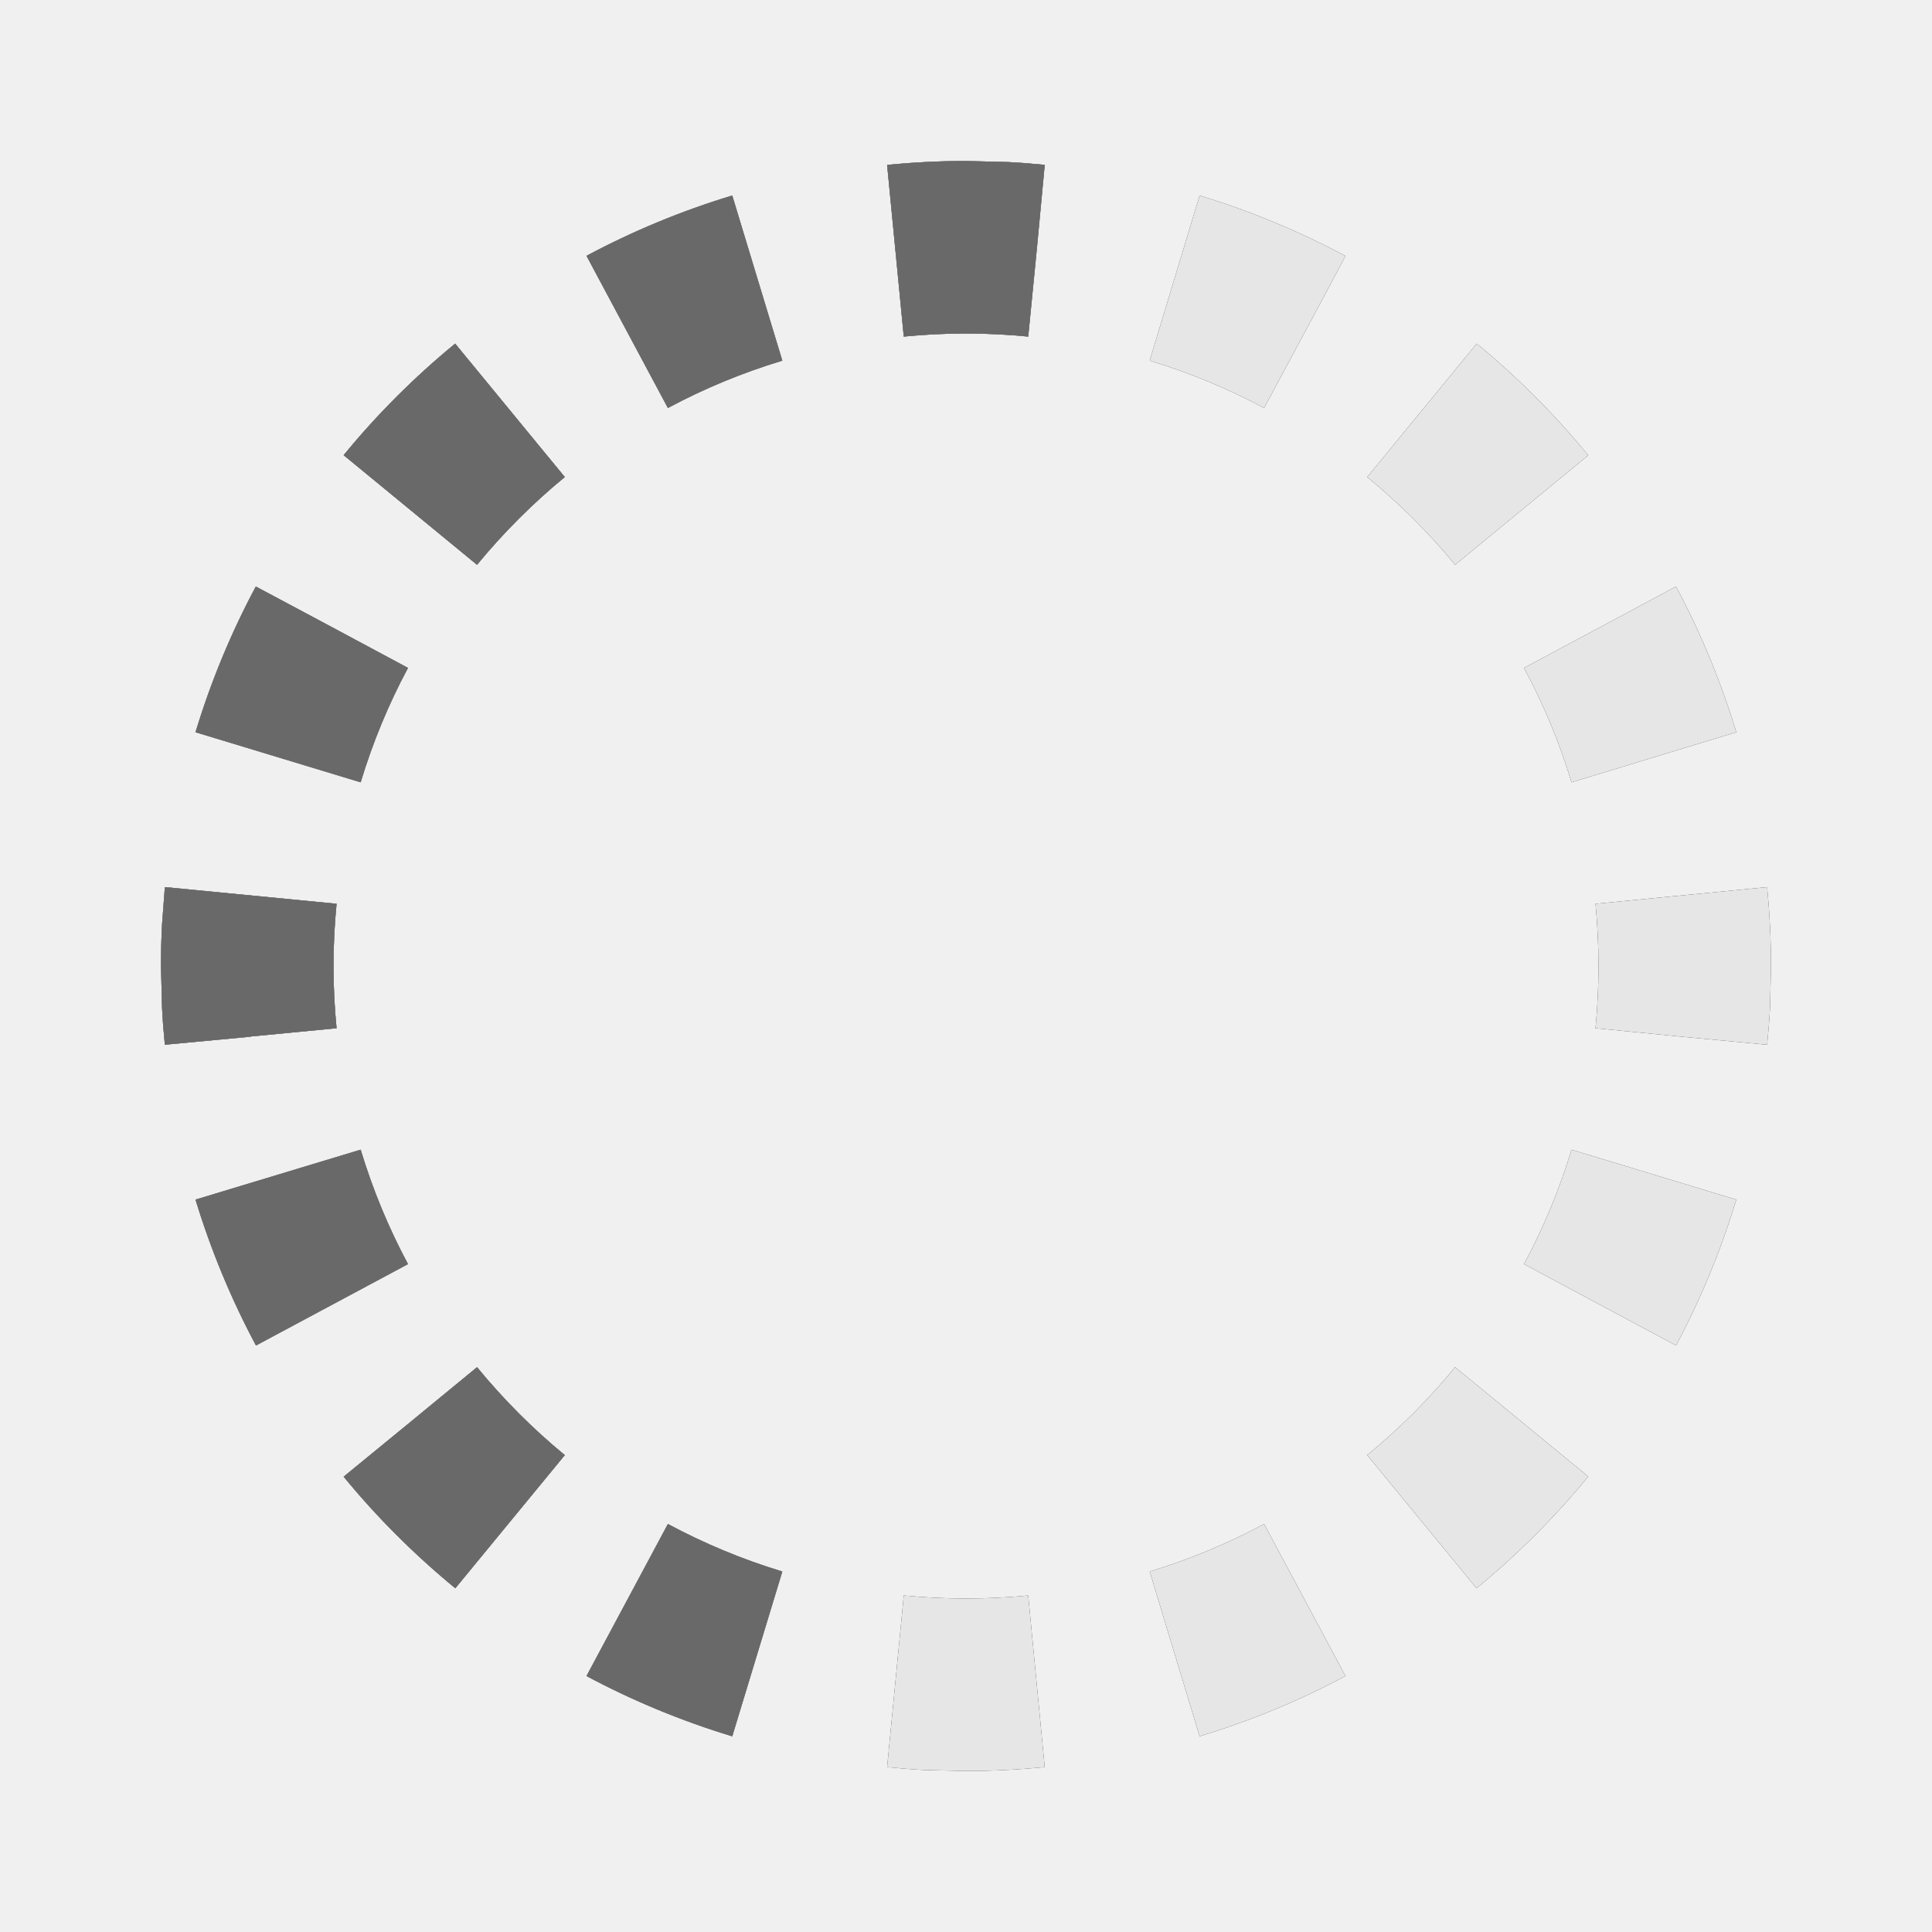
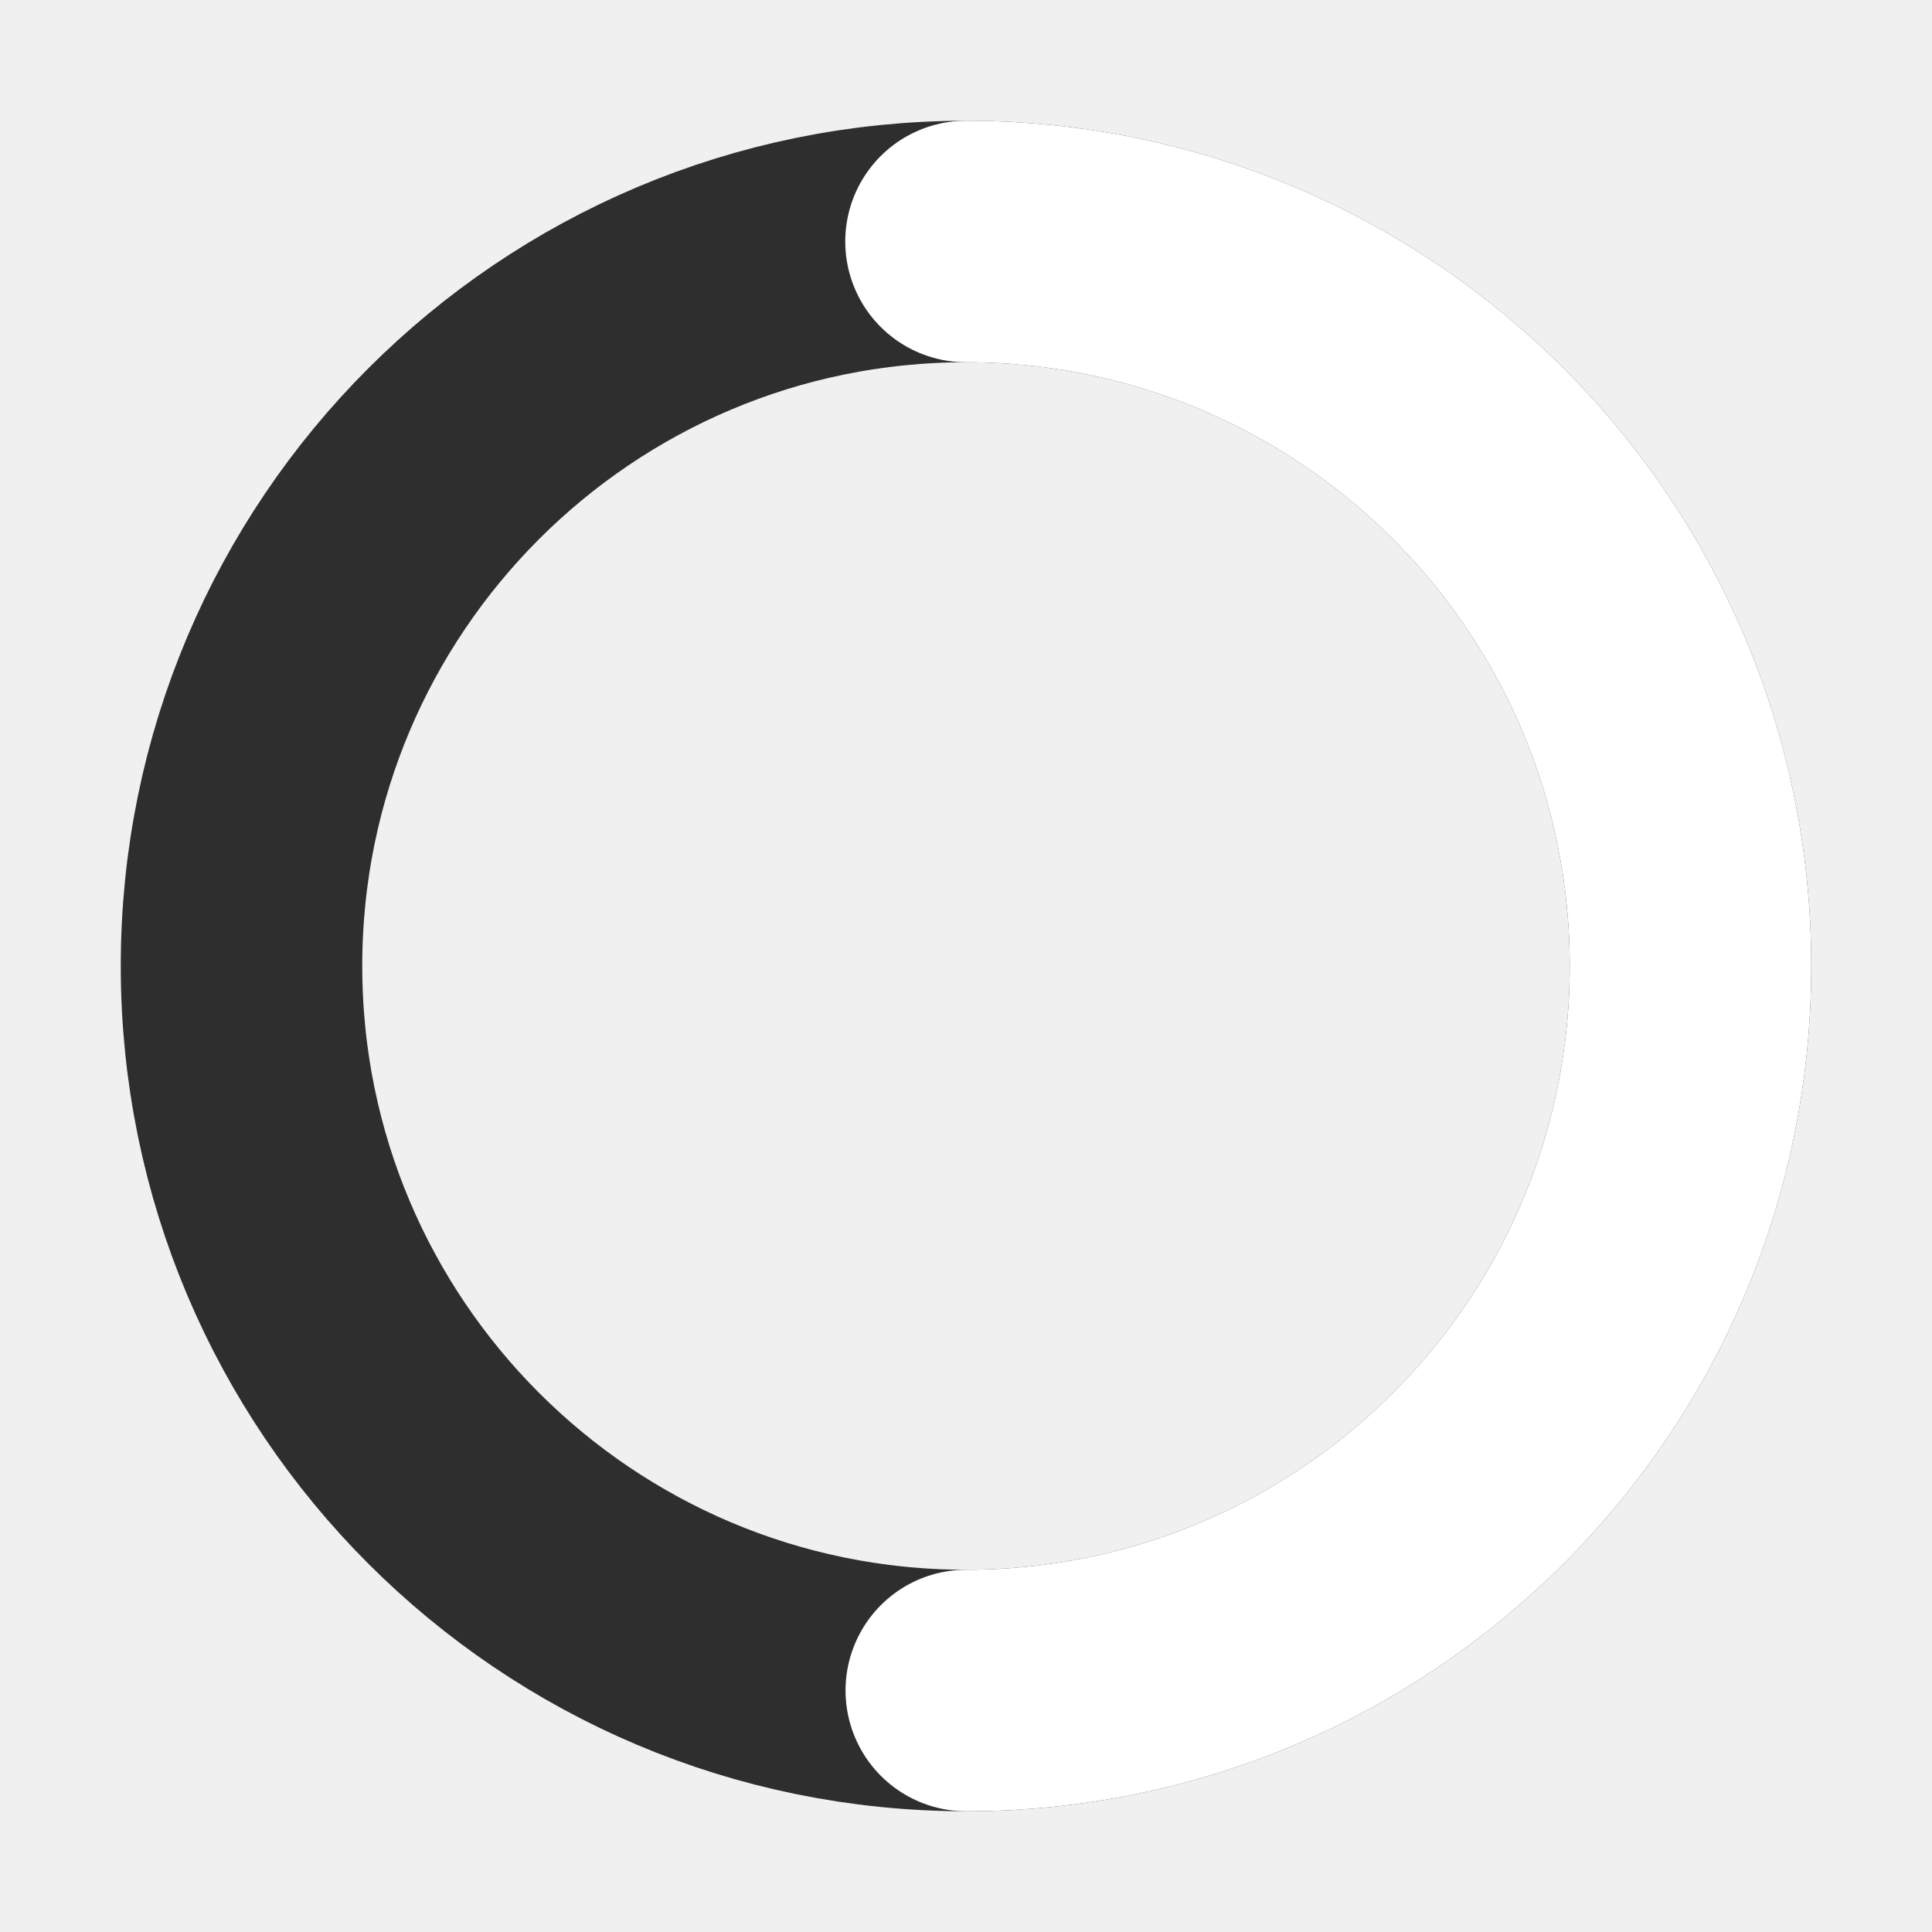
<svg xmlns="http://www.w3.org/2000/svg" width="24" height="24" viewBox="0 0 24 24" fill="none">
-   <path d="M12.978 21.952C12.657 21.983 12.331 22 12.001 22L11.486 21.988C11.33 21.98 11.174 21.967 11.02 21.952L11.227 19.82C11.48 19.844 11.74 19.857 12.001 19.857C12.262 19.857 12.52 19.844 12.773 19.82L12.978 21.952Z" fill="#050505" />
-   <path d="M12.978 21.952C12.657 21.983 12.331 22 12.001 22L11.486 21.988C11.33 21.98 11.174 21.967 11.02 21.952L11.227 19.82C11.48 19.844 11.74 19.857 12.001 19.857C12.262 19.857 12.52 19.844 12.773 19.82L12.978 21.952Z" fill="white" fill-opacity="0.9" />
-   <path d="M8.297 18.932C8.746 19.173 9.222 19.372 9.718 19.522L9.096 21.569C8.465 21.377 7.858 21.126 7.286 20.82L8.297 18.932Z" fill="#050505" />
-   <path d="M8.297 18.932C8.746 19.173 9.222 19.372 9.718 19.522L9.096 21.569C8.465 21.377 7.858 21.126 7.286 20.82L8.297 18.932Z" fill="white" fill-opacity="0.9" />
-   <path d="M16.714 20.82C16.141 21.127 15.534 21.377 14.902 21.569L14.282 19.522C14.778 19.372 15.254 19.173 15.703 18.932L16.714 20.82Z" fill="#050505" />
-   <path d="M16.714 20.82C16.141 21.127 15.534 21.377 14.902 21.569L14.282 19.522C14.778 19.372 15.254 19.173 15.703 18.932L16.714 20.82Z" fill="white" fill-opacity="0.9" />
-   <path d="M5.926 16.984C6.253 17.382 6.618 17.749 7.016 18.076L5.656 19.73C5.15 19.314 4.684 18.85 4.269 18.344L5.022 17.727L5.926 16.984Z" fill="#050505" />
-   <path d="M5.926 16.984C6.253 17.382 6.618 17.749 7.016 18.076L5.656 19.73C5.15 19.314 4.684 18.85 4.269 18.344L5.022 17.727L5.926 16.984Z" fill="white" fill-opacity="0.9" />
-   <path d="M19.73 18.342C19.313 18.849 18.849 19.313 18.342 19.73L16.984 18.076C17.382 17.749 17.749 17.382 18.076 16.984L19.73 18.342Z" fill="#050505" />
-   <path d="M19.73 18.342C19.313 18.849 18.849 19.313 18.342 19.73L16.984 18.076C17.382 17.749 17.749 17.382 18.076 16.984L19.73 18.342Z" fill="white" fill-opacity="0.9" />
-   <path d="M4.48 14.282C4.63 14.777 4.827 15.254 5.068 15.703L3.18 16.714C2.874 16.141 2.621 15.534 2.429 14.902L4.48 14.282Z" fill="#050505" />
-   <path d="M4.48 14.282C4.63 14.777 4.827 15.254 5.068 15.703L3.18 16.714C2.874 16.141 2.621 15.534 2.429 14.902L4.48 14.282Z" fill="white" fill-opacity="0.9" />
-   <path d="M21.569 14.902C21.377 15.534 21.127 16.141 20.82 16.714L18.932 15.703C19.173 15.254 19.372 14.778 19.522 14.282L21.569 14.902Z" fill="#050505" />
-   <path d="M21.569 14.902C21.377 15.534 21.127 16.141 20.82 16.714L18.932 15.703C19.173 15.254 19.372 14.778 19.522 14.282L21.569 14.902Z" fill="white" fill-opacity="0.9" />
-   <path d="M4.181 11.227C4.156 11.48 4.143 11.74 4.143 12.001C4.143 12.262 4.156 12.52 4.181 12.773L3.111 12.876L3.113 12.878L2.048 12.978C2.033 12.825 2.02 12.671 2.013 12.516L2 12.001C2 11.829 2.004 11.656 2.013 11.486L2.048 11.02L4.181 11.227Z" fill="#050505" />
-   <path d="M4.181 11.227C4.156 11.48 4.143 11.74 4.143 12.001C4.143 12.262 4.156 12.52 4.181 12.773L3.111 12.876L3.113 12.878L2.048 12.978C2.033 12.825 2.02 12.671 2.013 12.516L2 12.001C2 11.829 2.004 11.656 2.013 11.486L2.048 11.02L4.181 11.227Z" fill="white" fill-opacity="0.9" />
-   <path d="M21.952 11.02C21.983 11.342 22 11.67 22 12.001L21.988 12.516C21.98 12.671 21.967 12.825 21.952 12.978L20.887 12.878L19.82 12.773C19.844 12.52 19.857 12.262 19.857 12.001C19.857 11.74 19.844 11.48 19.82 11.227L21.952 11.02Z" fill="#050505" />
-   <path d="M21.952 11.02C21.983 11.342 22 11.67 22 12.001L21.988 12.516C21.98 12.671 21.967 12.825 21.952 12.978L20.887 12.878L19.82 12.773C19.844 12.52 19.857 12.262 19.857 12.001C19.857 11.74 19.844 11.48 19.82 11.227L21.952 11.02Z" fill="white" fill-opacity="0.9" />
-   <path d="M4.124 7.791L5.068 8.297C4.827 8.746 4.63 9.222 4.48 9.718L2.429 9.096C2.62 8.465 2.872 7.858 3.178 7.286L4.124 7.791Z" fill="#050505" />
-   <path d="M4.124 7.791L5.068 8.297C4.827 8.746 4.63 9.222 4.48 9.718L2.429 9.096C2.62 8.465 2.872 7.858 3.178 7.286L4.124 7.791Z" fill="white" fill-opacity="0.9" />
-   <path d="M20.82 7.286C21.126 7.858 21.377 8.465 21.569 9.096L19.522 9.718C19.372 9.222 19.173 8.746 18.932 8.297L20.114 7.665L20.82 7.286Z" fill="#050505" />
-   <path d="M20.82 7.286C21.126 7.858 21.377 8.465 21.569 9.096L19.522 9.718C19.372 9.222 19.173 8.746 18.932 8.297L20.114 7.665L20.82 7.286Z" fill="white" fill-opacity="0.9" />
-   <path d="M5.656 4.271L7.016 5.926C6.618 6.253 6.253 6.618 5.926 7.016L4.271 5.656L4.269 5.654C4.684 5.148 5.148 4.684 5.654 4.269L5.656 4.271Z" fill="#050505" />
-   <path d="M5.656 4.271L7.016 5.926C6.618 6.253 6.253 6.618 5.926 7.016L4.271 5.656L4.269 5.654C4.684 5.148 5.148 4.684 5.654 4.269L5.656 4.271Z" fill="white" fill-opacity="0.9" />
-   <path d="M18.344 4.269C18.85 4.684 19.314 5.15 19.73 5.656L18.076 7.016C17.749 6.618 17.382 6.253 16.984 5.926L18.344 4.269Z" fill="#050505" />
-   <path d="M18.344 4.269C18.85 4.684 19.314 5.15 19.73 5.656L18.076 7.016C17.749 6.618 17.382 6.253 16.984 5.926L18.344 4.269Z" fill="white" fill-opacity="0.9" />
-   <path d="M9.718 4.48C9.222 4.63 8.746 4.827 8.297 5.068L7.286 3.178C7.858 2.872 8.465 2.62 9.096 2.429L9.718 4.48Z" fill="#050505" />
-   <path d="M9.718 4.48C9.222 4.63 8.746 4.827 8.297 5.068L7.286 3.178C7.858 2.872 8.465 2.62 9.096 2.429L9.718 4.48Z" fill="white" fill-opacity="0.9" />
-   <path d="M14.902 2.429C15.534 2.621 16.141 2.874 16.714 3.18L16.385 3.798L15.703 5.068C15.254 4.827 14.777 4.63 14.282 4.48L14.902 2.429Z" fill="#050505" />
-   <path d="M14.902 2.429C15.534 2.621 16.141 2.874 16.714 3.18L16.385 3.798L15.703 5.068C15.254 4.827 14.777 4.63 14.282 4.48L14.902 2.429Z" fill="white" fill-opacity="0.9" />
-   <path d="M12.516 2.013C12.671 2.02 12.825 2.033 12.978 2.048L12.882 3.071L12.773 4.181C12.52 4.156 12.262 4.143 12.001 4.143C11.74 4.143 11.48 4.156 11.227 4.181L11.02 2.048C11.342 2.017 11.67 2 12.001 2L12.516 2.013Z" fill="#050505" />
-   <path d="M12.516 2.013C12.671 2.02 12.825 2.033 12.978 2.048L12.882 3.071L12.773 4.181C12.52 4.156 12.262 4.143 12.001 4.143C11.74 4.143 11.48 4.156 11.227 4.181L11.02 2.048C11.342 2.017 11.67 2 12.001 2L12.516 2.013Z" fill="white" fill-opacity="0.9" />
-   <path d="M8.297 18.932C8.746 19.173 9.222 19.372 9.718 19.522L9.096 21.569C8.465 21.377 7.858 21.126 7.286 20.82L8.297 18.932Z" fill="#050505" />
-   <path d="M8.297 18.932C8.746 19.173 9.222 19.372 9.718 19.522L9.096 21.569C8.465 21.377 7.858 21.126 7.286 20.82L8.297 18.932Z" fill="white" fill-opacity="0.4" />
-   <path d="M5.926 16.984C6.253 17.382 6.618 17.749 7.016 18.076L5.656 19.73C5.15 19.314 4.684 18.85 4.269 18.344L5.022 17.727L5.926 16.984Z" fill="#050505" />
-   <path d="M5.926 16.984C6.253 17.382 6.618 17.749 7.016 18.076L5.656 19.73C5.15 19.314 4.684 18.85 4.269 18.344L5.022 17.727L5.926 16.984Z" fill="white" fill-opacity="0.4" />
-   <path d="M4.48 14.282C4.63 14.777 4.827 15.254 5.068 15.703L3.18 16.714C2.874 16.141 2.621 15.534 2.429 14.902L4.48 14.282Z" fill="#050505" />
-   <path d="M4.48 14.282C4.63 14.777 4.827 15.254 5.068 15.703L3.18 16.714C2.874 16.141 2.621 15.534 2.429 14.902L4.48 14.282Z" fill="white" fill-opacity="0.4" />
-   <path d="M4.181 11.227C4.156 11.48 4.143 11.74 4.143 12.001C4.143 12.262 4.156 12.52 4.181 12.773L3.111 12.876L3.113 12.878L2.048 12.978C2.033 12.825 2.02 12.671 2.013 12.516L2 12.001C2 11.829 2.004 11.656 2.013 11.486L2.048 11.02L4.181 11.227Z" fill="#050505" />
-   <path d="M4.181 11.227C4.156 11.48 4.143 11.74 4.143 12.001C4.143 12.262 4.156 12.52 4.181 12.773L3.111 12.876L3.113 12.878L2.048 12.978C2.033 12.825 2.02 12.671 2.013 12.516L2 12.001C2 11.829 2.004 11.656 2.013 11.486L2.048 11.02L4.181 11.227Z" fill="white" fill-opacity="0.4" />
-   <path d="M4.124 7.791L5.068 8.297C4.827 8.746 4.63 9.222 4.48 9.718L2.429 9.096C2.62 8.465 2.872 7.858 3.178 7.286L4.124 7.791Z" fill="#050505" />
-   <path d="M4.124 7.791L5.068 8.297C4.827 8.746 4.63 9.222 4.48 9.718L2.429 9.096C2.62 8.465 2.872 7.858 3.178 7.286L4.124 7.791Z" fill="white" fill-opacity="0.4" />
-   <path d="M5.656 4.271L7.016 5.926C6.618 6.253 6.253 6.618 5.926 7.016L4.271 5.656L4.269 5.654C4.684 5.148 5.148 4.684 5.654 4.269L5.656 4.271Z" fill="#050505" />
-   <path d="M5.656 4.271L7.016 5.926C6.618 6.253 6.253 6.618 5.926 7.016L4.271 5.656L4.269 5.654C4.684 5.148 5.148 4.684 5.654 4.269L5.656 4.271Z" fill="white" fill-opacity="0.4" />
-   <path d="M9.718 4.48C9.222 4.63 8.746 4.827 8.297 5.068L7.286 3.178C7.858 2.872 8.465 2.62 9.096 2.429L9.718 4.48Z" fill="#050505" />
-   <path d="M9.718 4.48C9.222 4.63 8.746 4.827 8.297 5.068L7.286 3.178C7.858 2.872 8.465 2.62 9.096 2.429L9.718 4.48Z" fill="white" fill-opacity="0.4" />
-   <path d="M12.516 2.013C12.671 2.02 12.825 2.033 12.978 2.048L12.882 3.071L12.773 4.181C12.52 4.156 12.262 4.143 12.001 4.143C11.74 4.143 11.48 4.156 11.227 4.181L11.02 2.048C11.342 2.017 11.67 2 12.001 2L12.516 2.013Z" fill="#050505" />
-   <path d="M12.516 2.013C12.671 2.02 12.825 2.033 12.978 2.048L12.882 3.071L12.773 4.181C12.52 4.156 12.262 4.143 12.001 4.143C11.74 4.143 11.48 4.156 11.227 4.181L11.02 2.048C11.342 2.017 11.67 2 12.001 2L12.516 2.013Z" fill="white" fill-opacity="0.4" />
+   <circle cx="12.0" cy="12.0" r="9.0" fill="none" stroke="#2e2e2e" stroke-width="3.0" />
+   <circle cx="12.0" cy="12.0" r="9.0" fill="none" stroke="#ffffff" stroke-width="3.0" stroke-linecap="round" stroke-dasharray="28.274 56.549" stroke-dashoffset="0" transform="rotate(-90 12.0 12.0)" />
</svg>
